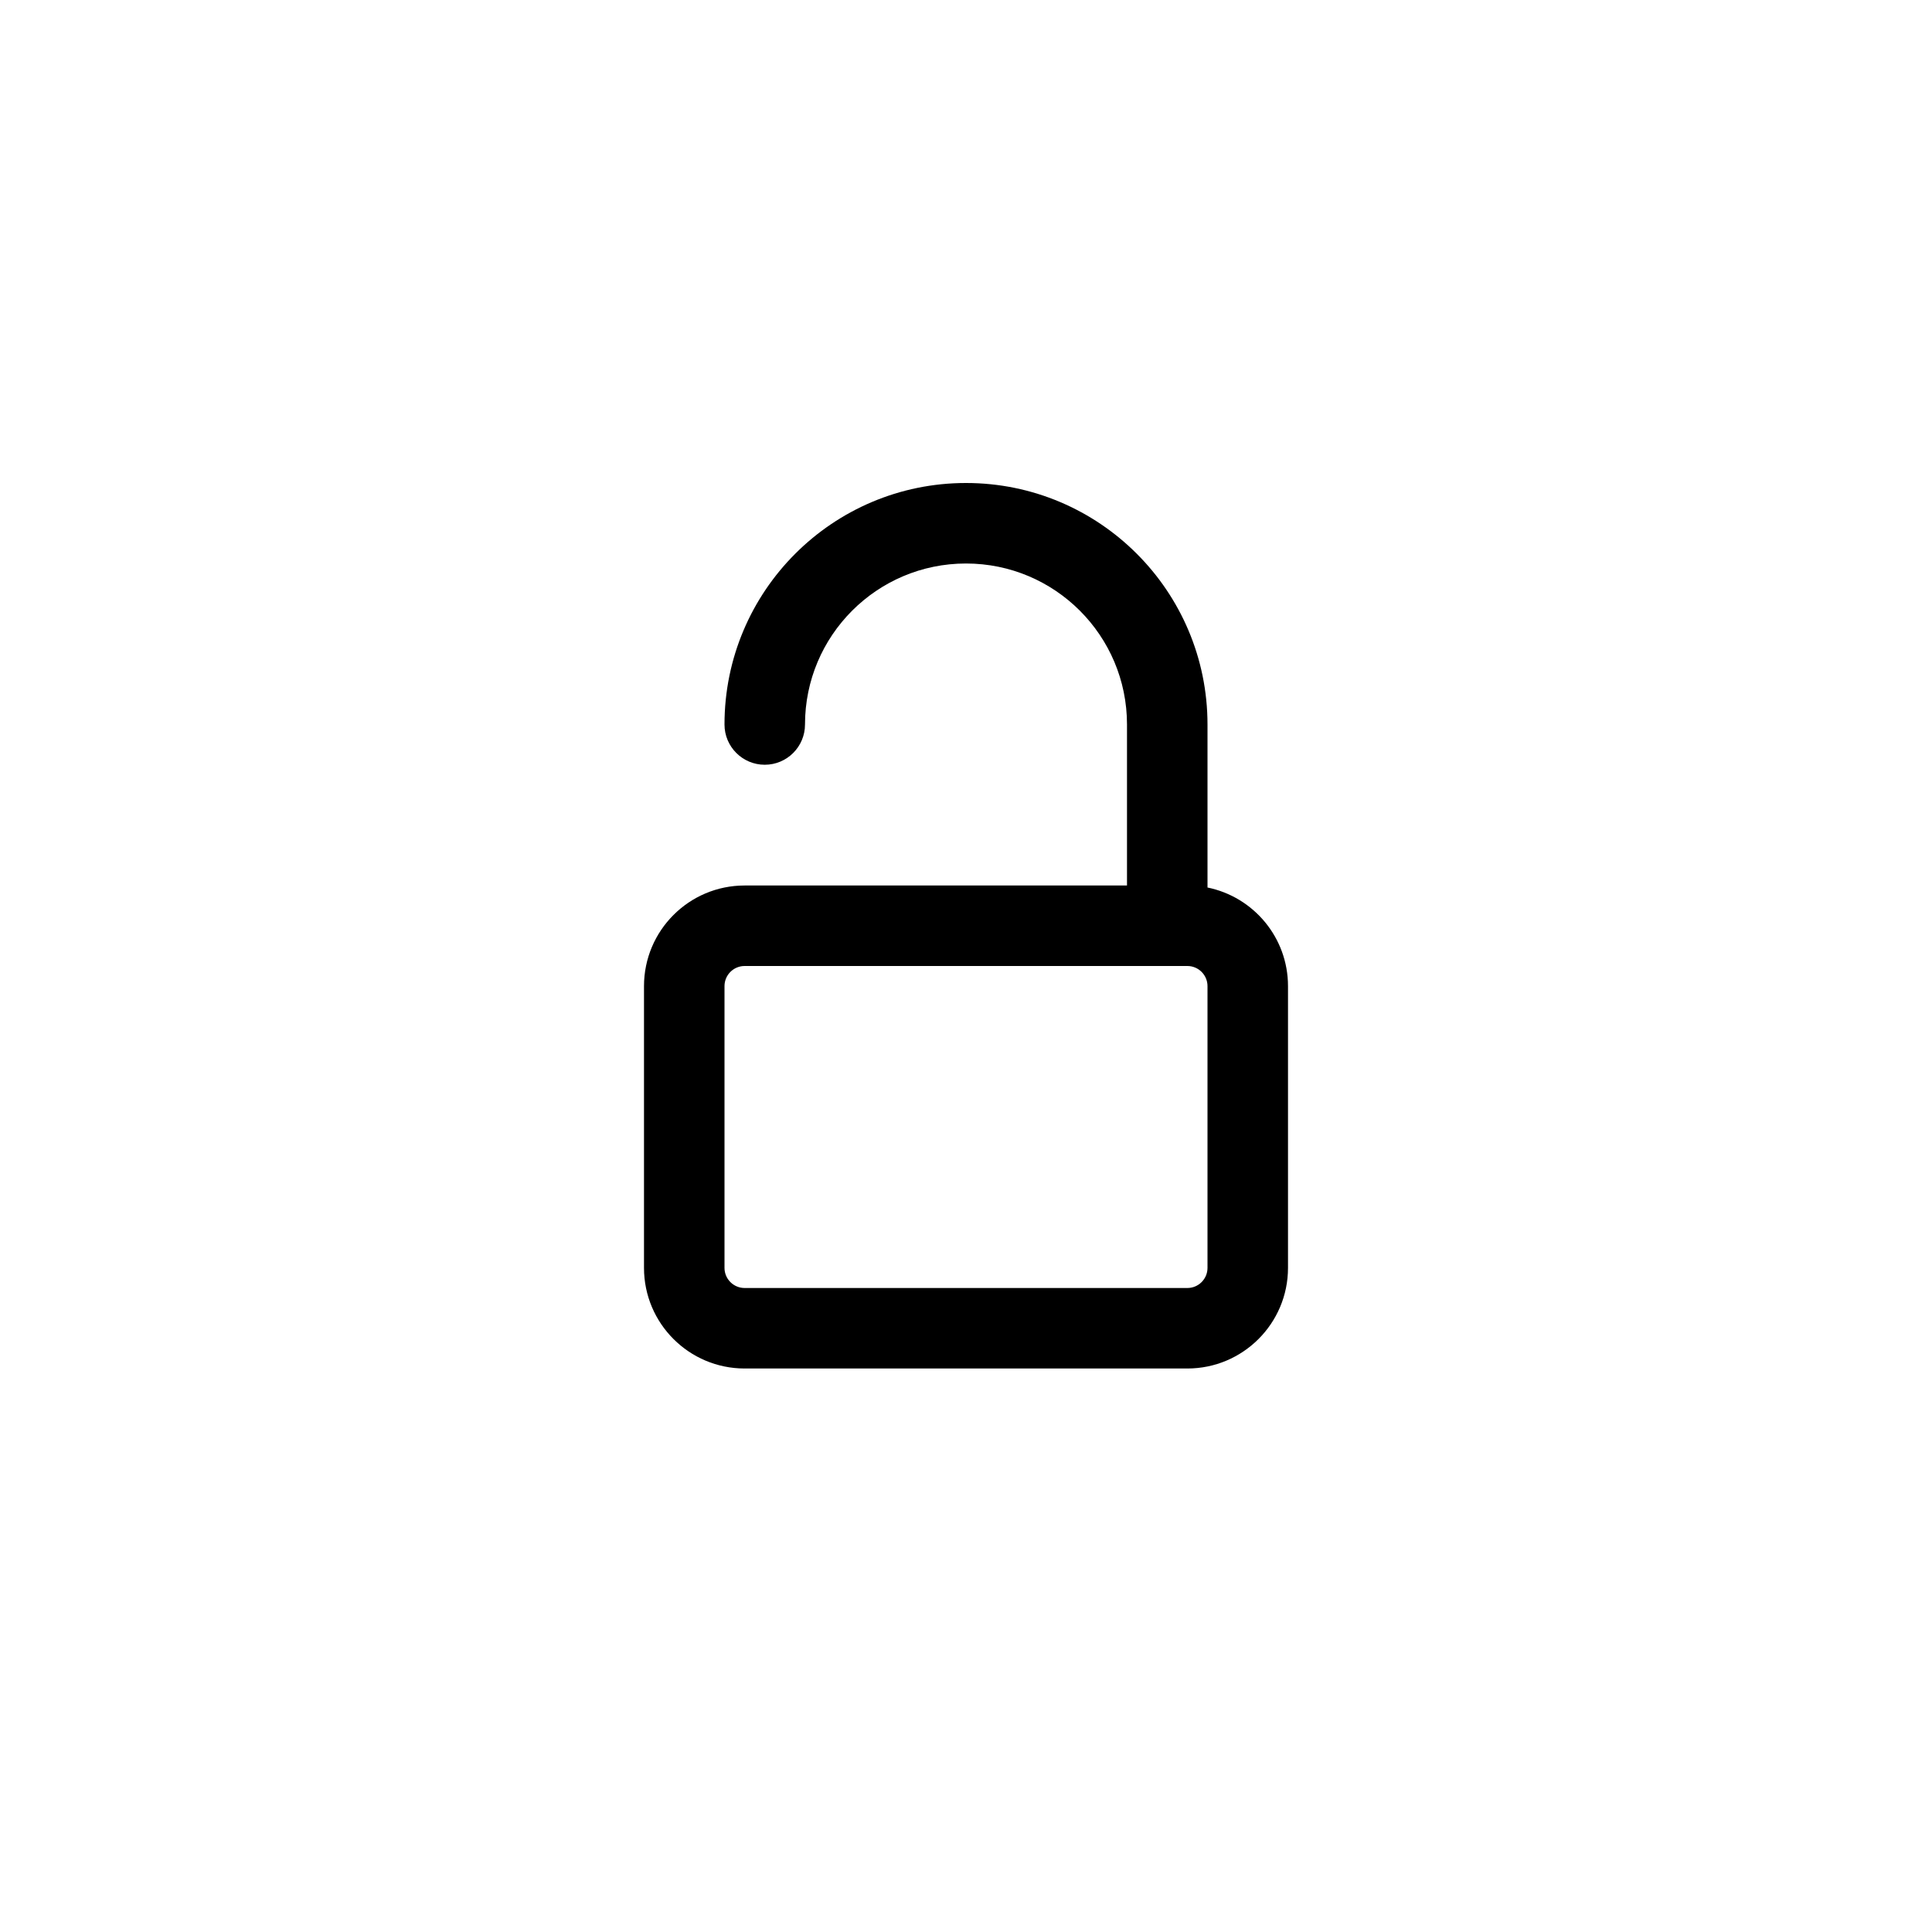
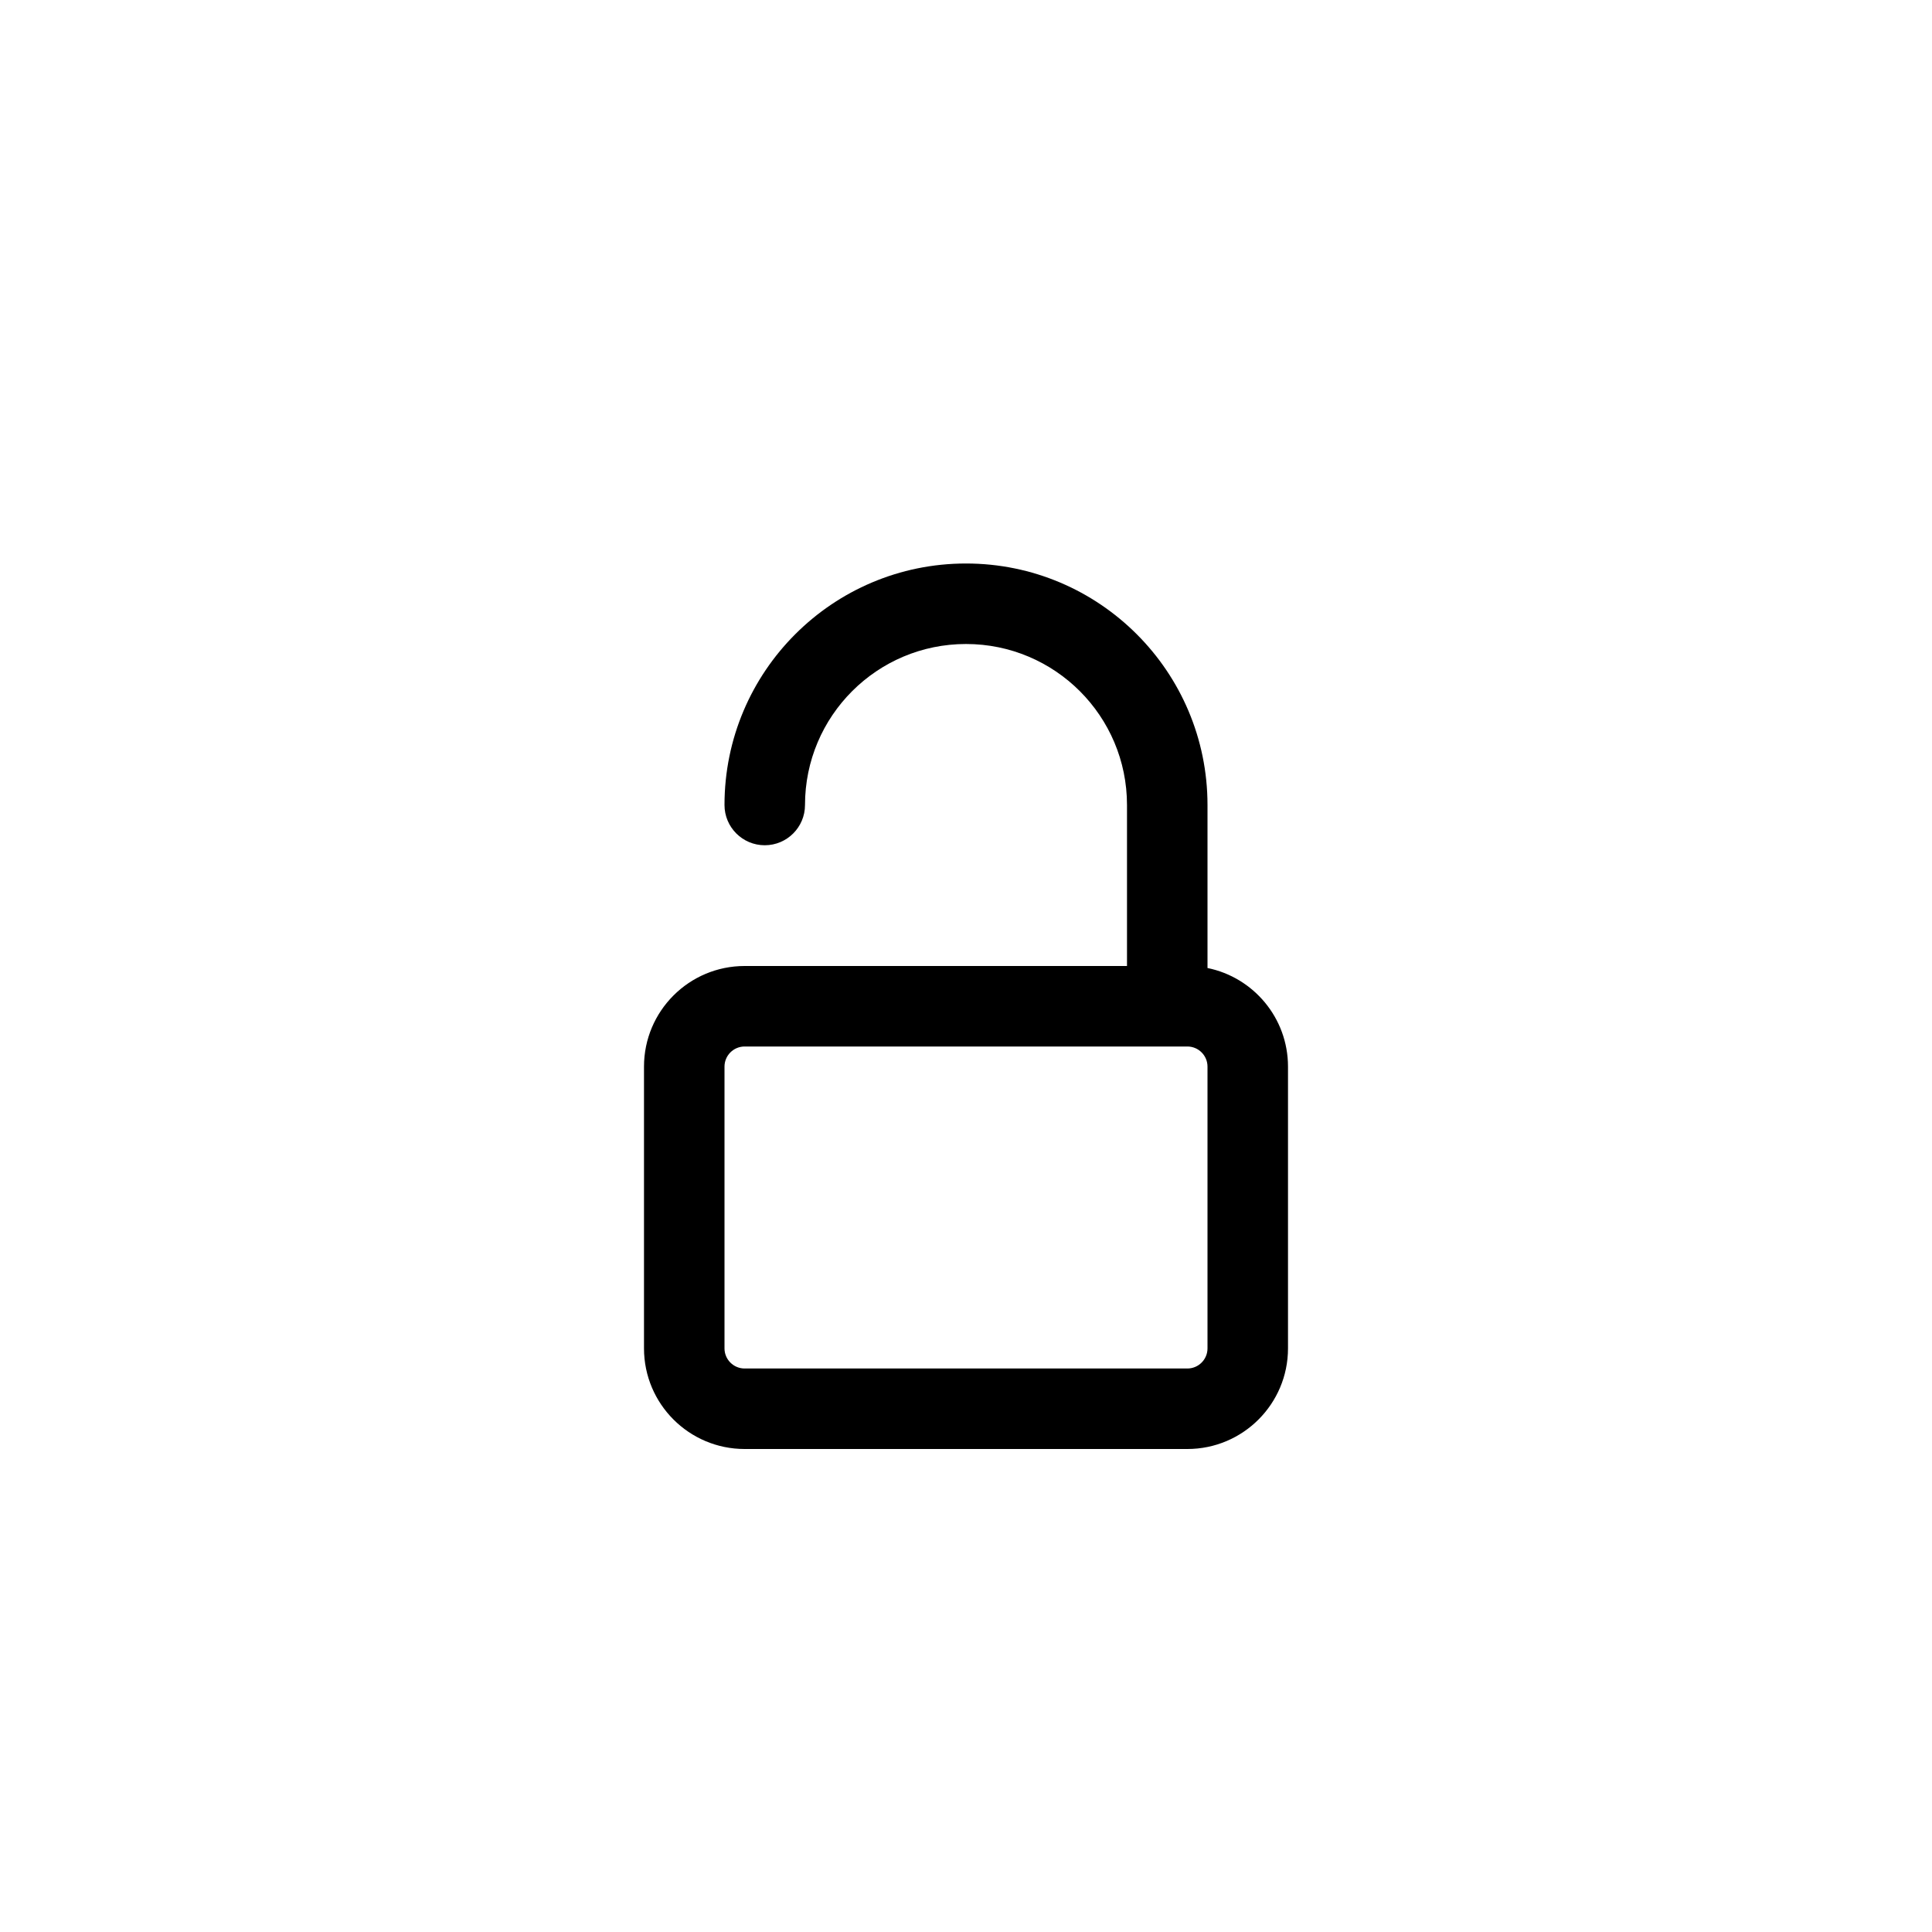
<svg xmlns="http://www.w3.org/2000/svg" width="24" height="24" fill="none" viewBox="0 0 24 24">
-   <path fill="#000" fill-rule="evenodd" d="M9 9a3 3 0 1 1 6 0v2.025c.57.116 1 .62 1 1.225v3.5c0 .69-.56 1.25-1.25 1.25h-5.5C8.56 17 8 16.44 8 15.75v-3.5c0-.69.56-1.25 1.25-1.25H14V9a2 2 0 1 0-4 0 .5.5 0 1 1-1 0Zm.25 3a.25.25 0 0 0-.25.25v3.5c0 .138.112.25.25.25h5.5a.25.25 0 0 0 .25-.25v-3.5a.25.25 0 0 0-.25-.25h-5.5Z" clip-rule="evenodd" />
+   <path fill="#000" fill-rule="evenodd" d="M9 10a3 3 0 1 1 6 0v2.025c.57.116 1 .62 1 1.225v3.5c0 .69-.56 1.25-1.25 1.25h-5.5C8.56 18 8 17.44 8 16.75v-3.5c0-.69.56-1.25 1.25-1.25H14v-2a2 2 0 1 0-4 0 .5.5 0 0 1-1 0Zm.25 3a.25.25 0 0 0-.25.25v3.5c0 .138.112.25.25.25h5.5a.25.25 0 0 0 .25-.25v-3.5a.25.25 0 0 0-.25-.25h-5.5Z" clip-rule="evenodd" />
</svg>
